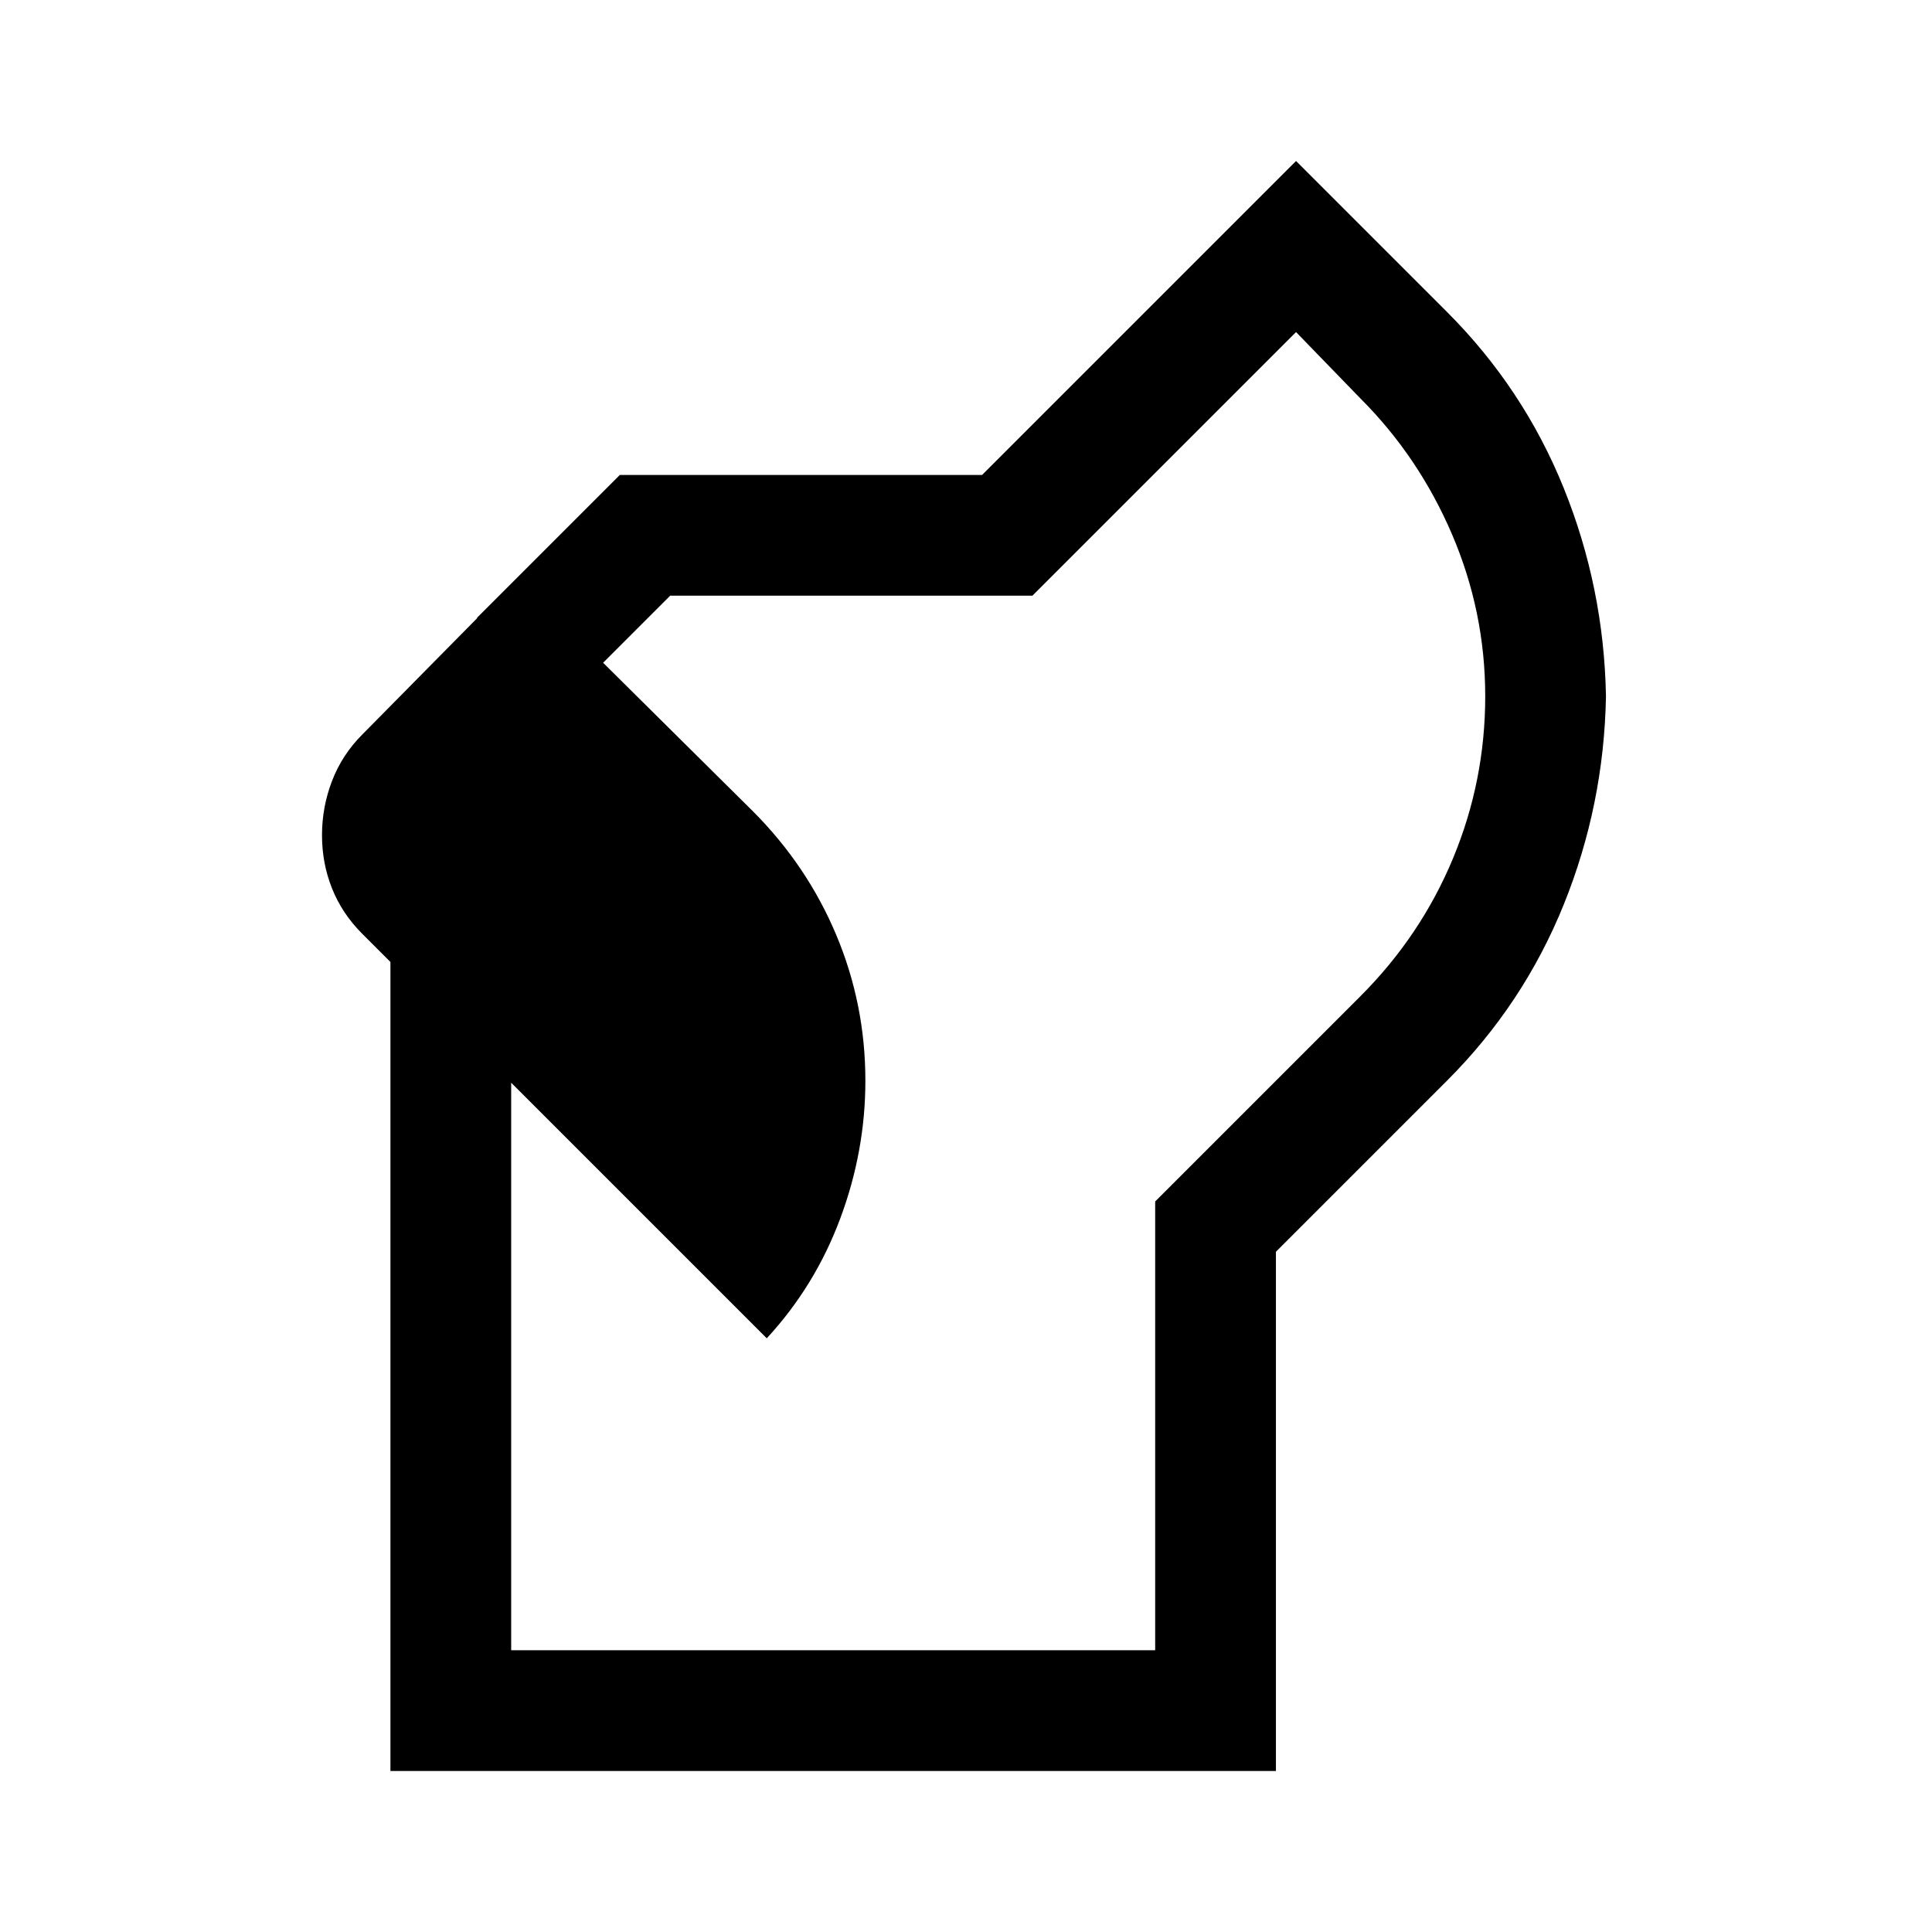
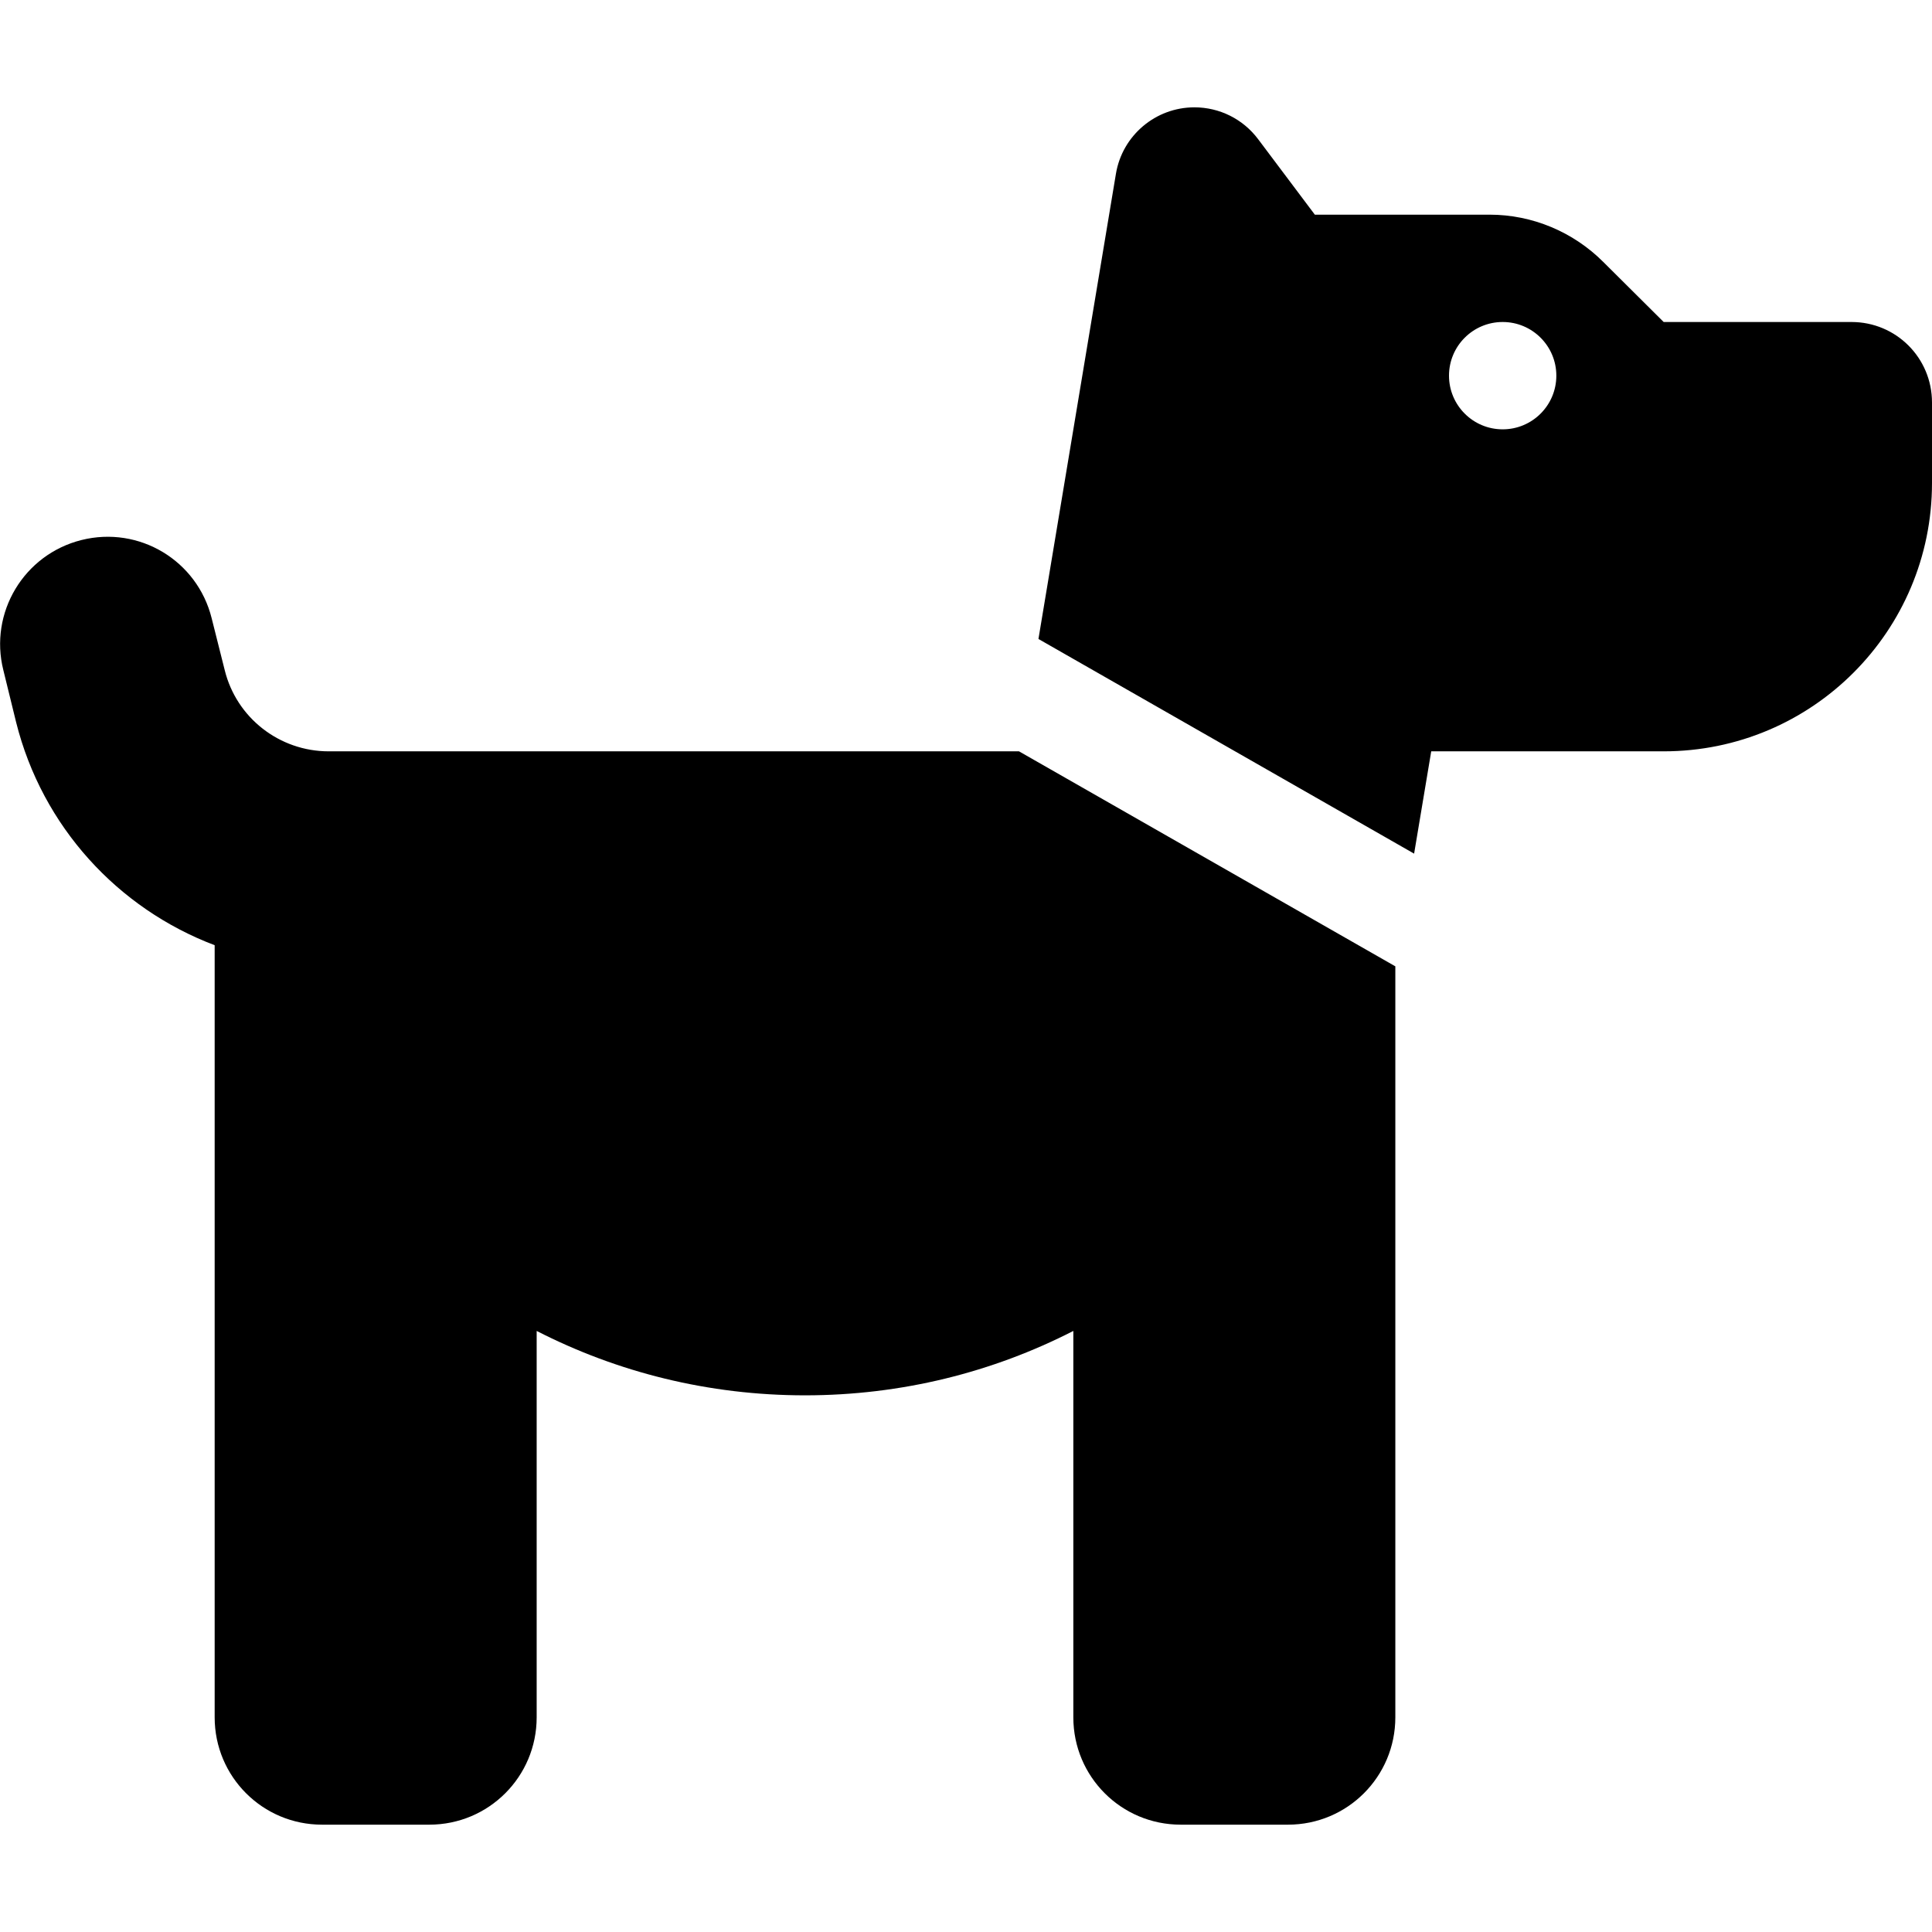
- <svg xmlns="http://www.w3.org/2000/svg" height="48" viewBox="0 -960 960 960" width="48">
-   <path d="M194-80v-416h60v356h320v-223l102-102q30-30 46-68.5t16-80.5q0-42-16.5-80.5T676-762l-32-33-131 131H333l-53 53-43-42 71-71h180l156-156 75 75q38 38 58 87.5T798-614q-1 54-21 103.5T719-423l-85 85v258H194Zm187-215L180-496q-10-10-15-22.5t-5-26.5q0-14 5-27t15-23l77-78 117 116q27 27 41.5 61.5T430-423q0 35-12.5 68.5T381-295Z" />
+ <svg xmlns="http://www.w3.org/2000/svg" stroke="currentColor" fill="currentColor" stroke-width="0" viewBox="0 0 576 512" height="1em" width="1em">
+   <path d="M309.6 158.5L332.7 19.8C334.6 8.4 344.5 0 356.1 0c7.5 0 14.5 3.5 19 9.5L392 32h52.1c12.7 0 24.9 5.1 33.9 14.1L496 64h56c13.3 0 24 10.7 24 24v24c0 44.2-35.8 80-80 80H464 448 426.7l-5.1 30.5-112-64zM416 256.1L416 480c0 17.7-14.3 32-32 32H352c-17.7 0-32-14.3-32-32V364.8c-24 12.3-51.2 19.2-80 19.2s-56-6.9-80-19.2V480c0 17.7-14.3 32-32 32H96c-17.7 0-32-14.3-32-32V249.8c-28.8-10.9-51.4-35.3-59.2-66.5L1 167.8c-4.3-17.1 6.1-34.5 23.3-38.8s34.5 6.1 38.8 23.3l3.9 15.5C70.5 182 83.3 192 98 192h30 16H303.8L416 256.1zM464 80a16 16 0 1 0 -32 0 16 16 0 1 0 32 0z" />
</svg>
